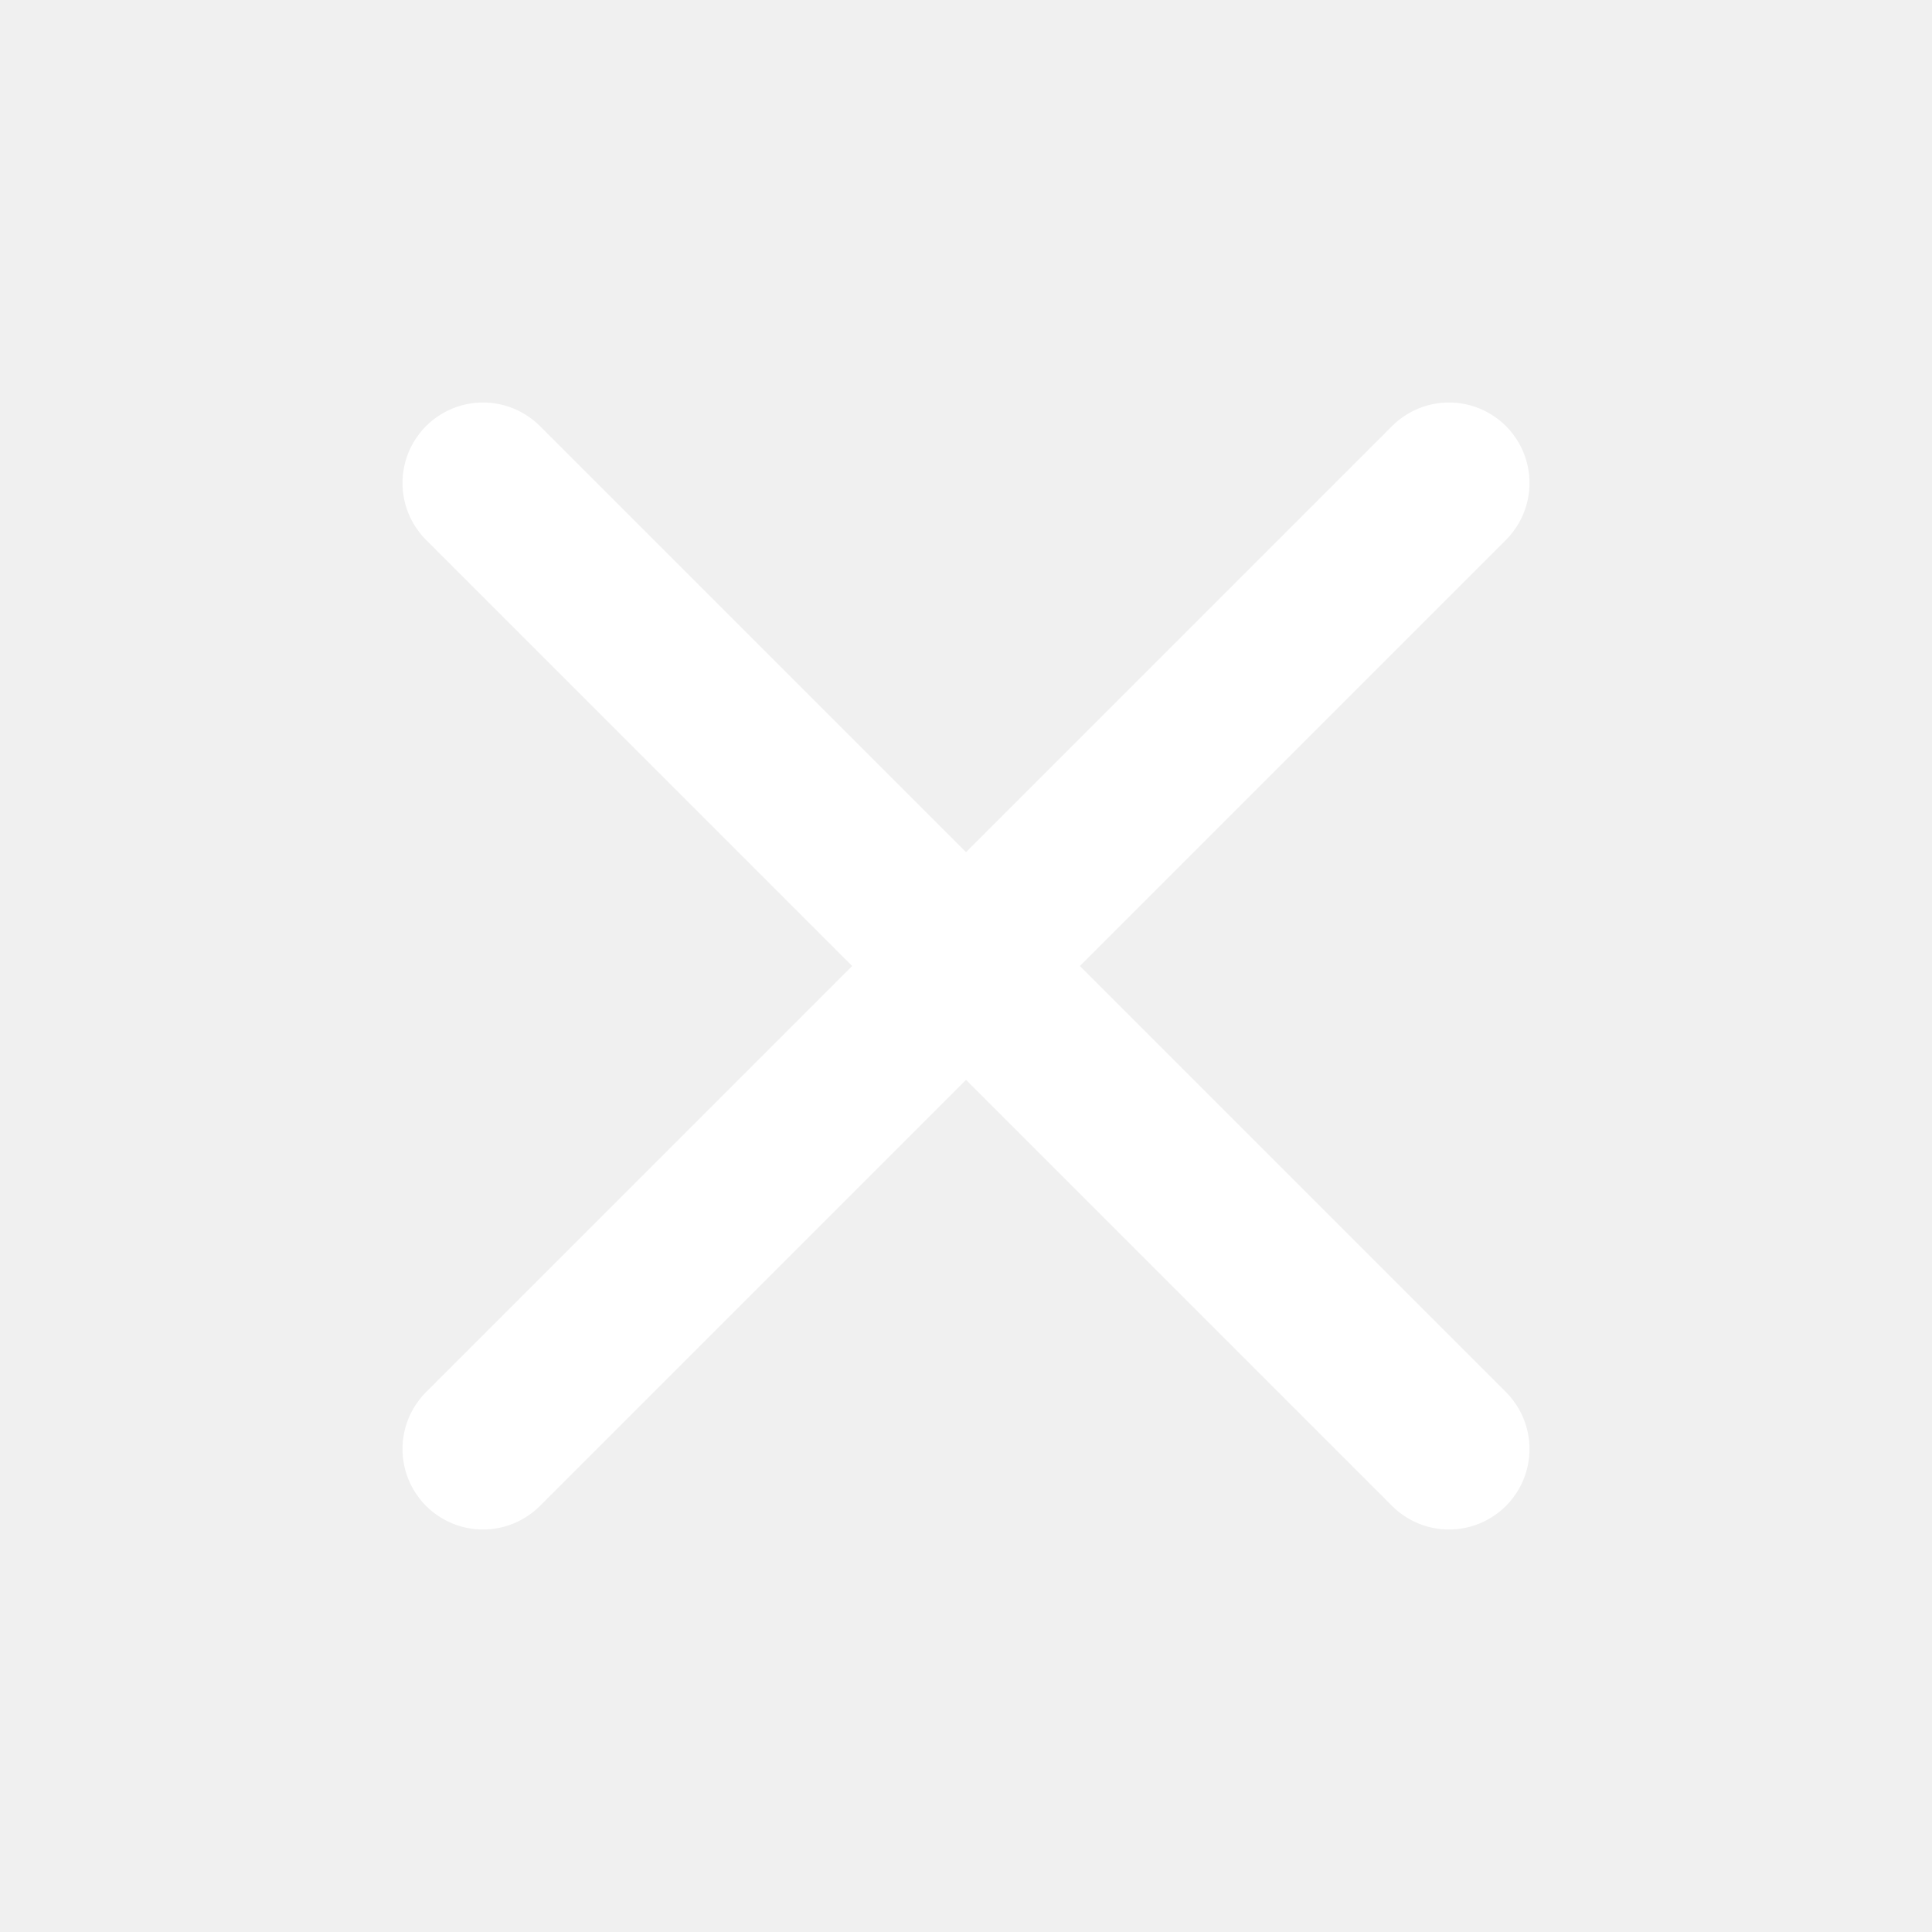
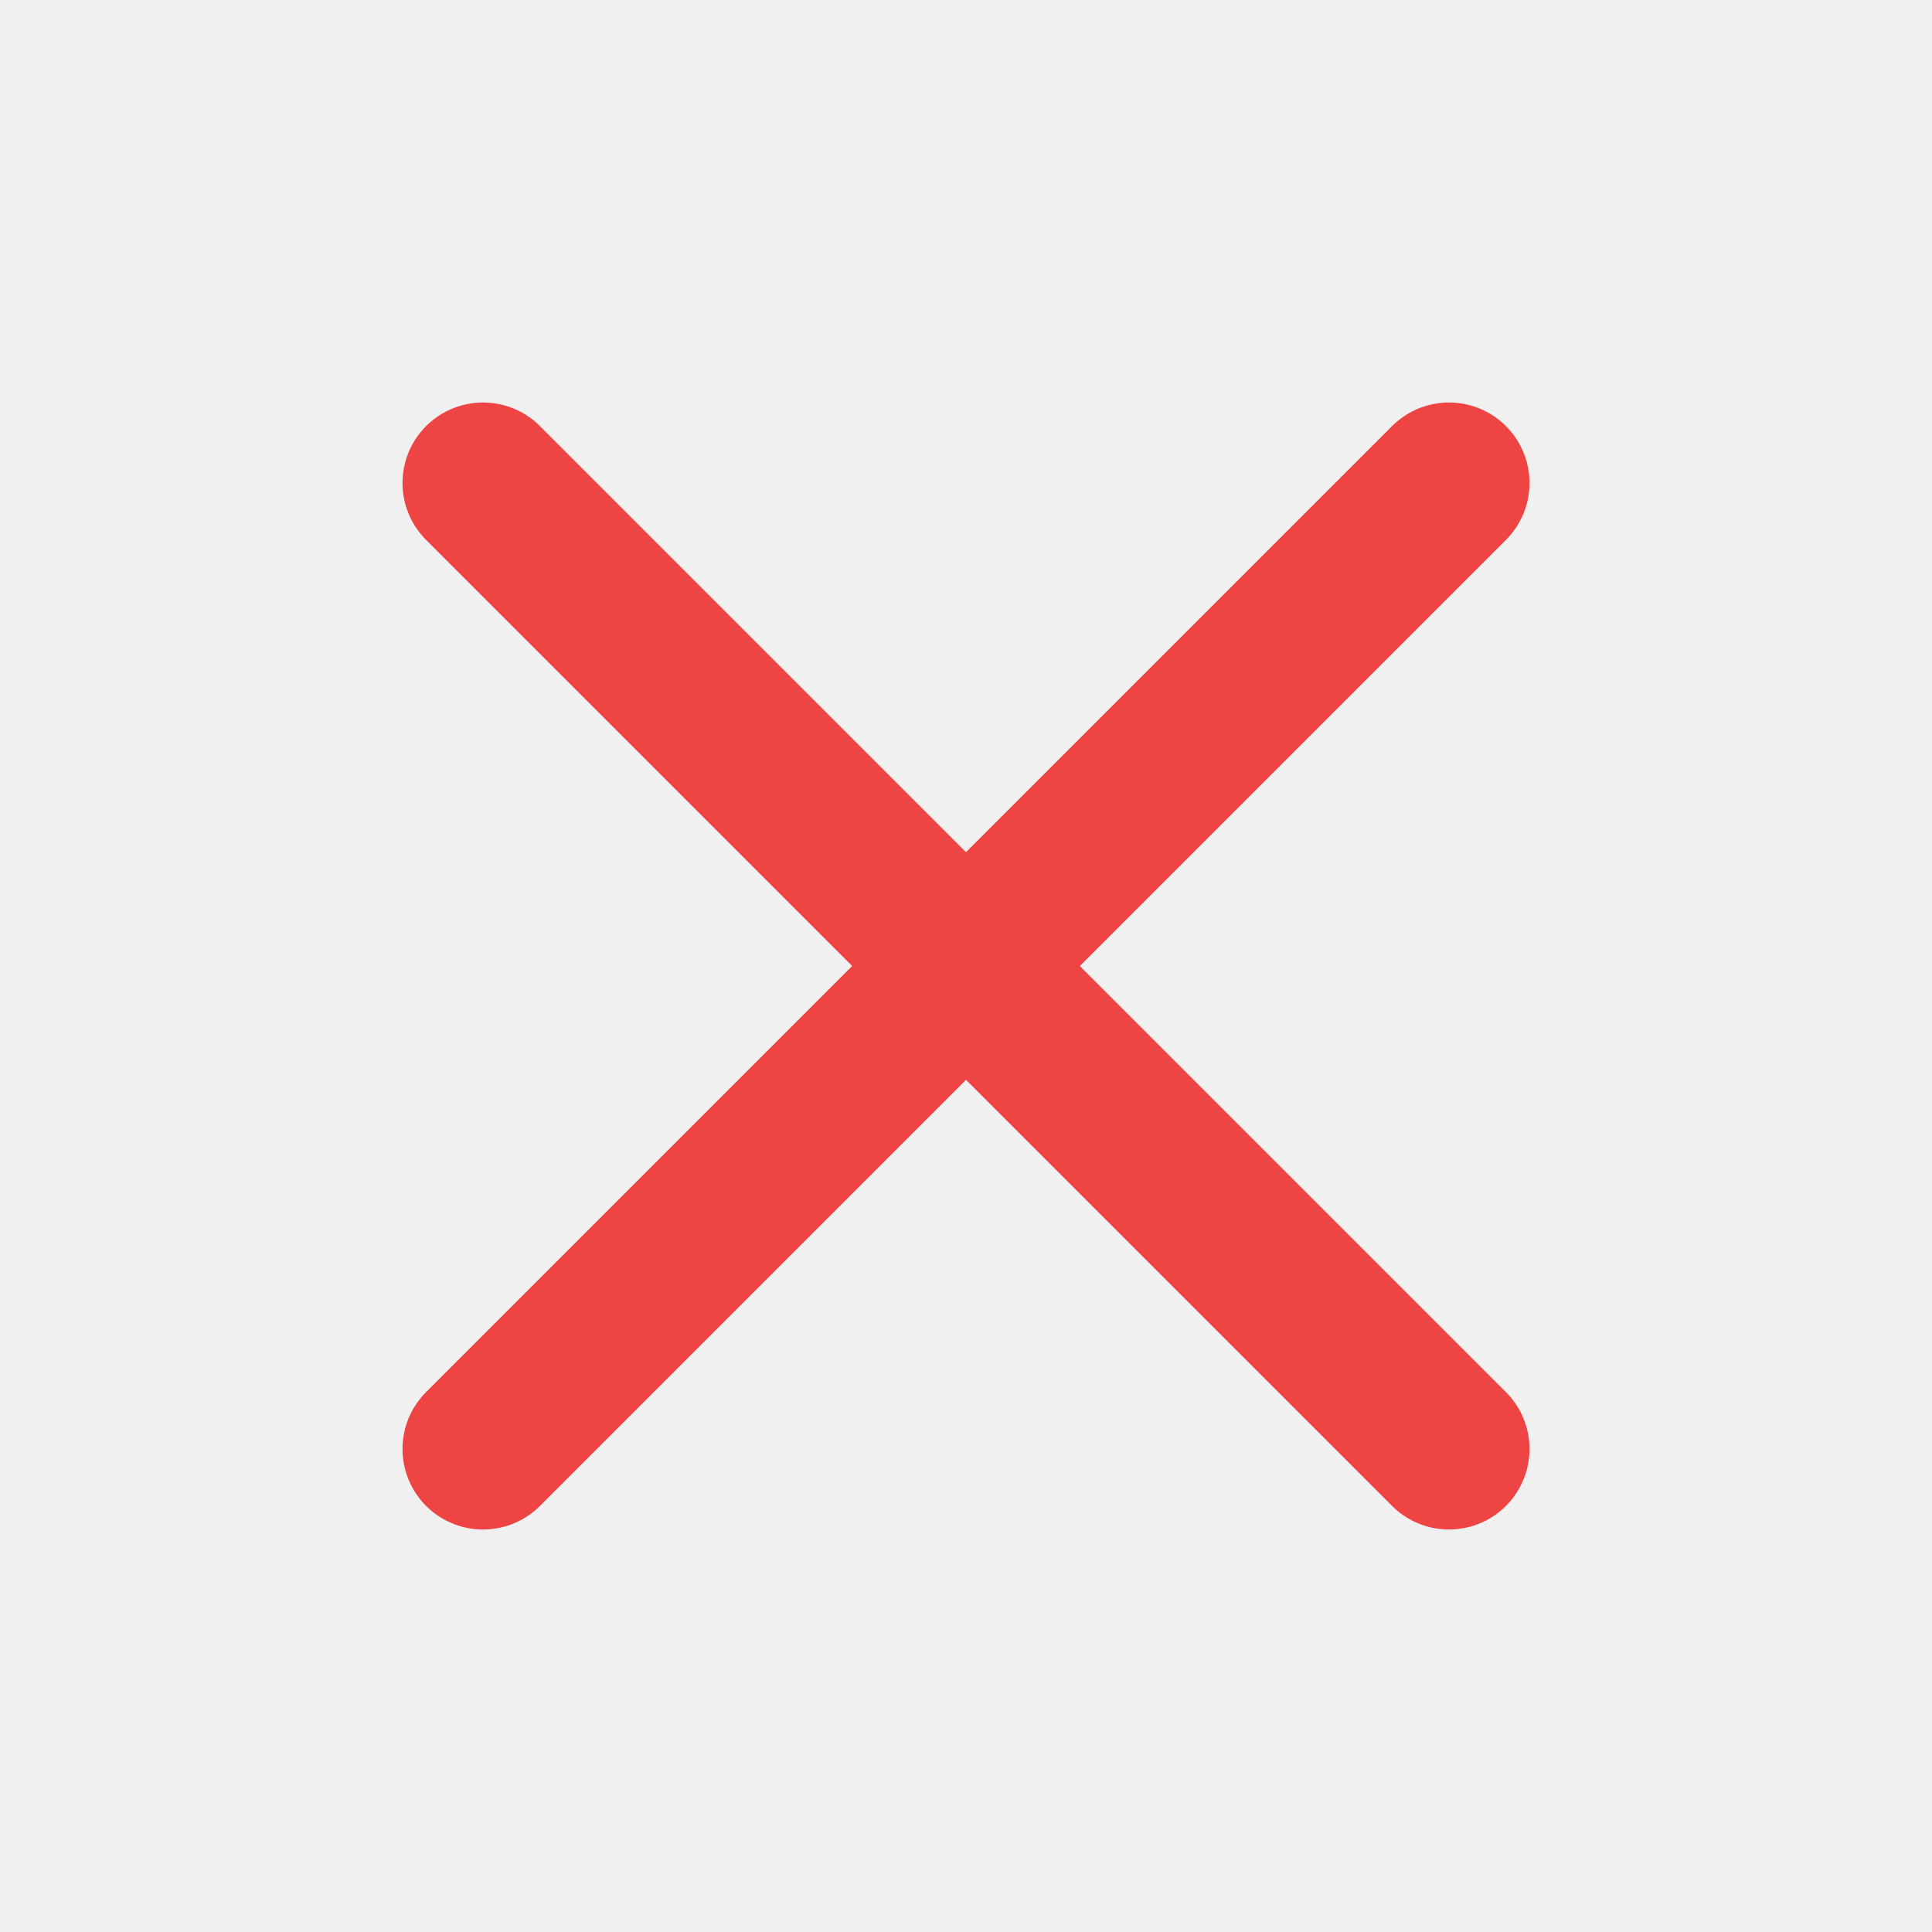
- <svg xmlns="http://www.w3.org/2000/svg" width="24" height="24" viewBox="0 0 24 24" fill="none" stroke="#ffffff" stroke-width="2" stroke-linecap="round" stroke-linejoin="round" class="lucide lucide-x-icon lucide-x">
+ <svg xmlns="http://www.w3.org/2000/svg" width="24" height="24" viewBox="0 0 24 24" fill="none" stroke="#ef4444" stroke-width="2" stroke-linecap="round" stroke-linejoin="round" class="lucide lucide-x-icon lucide-x">
  <path d="M18 6 6 18" />
  <path d="m6 6 12 12" />
</svg>
